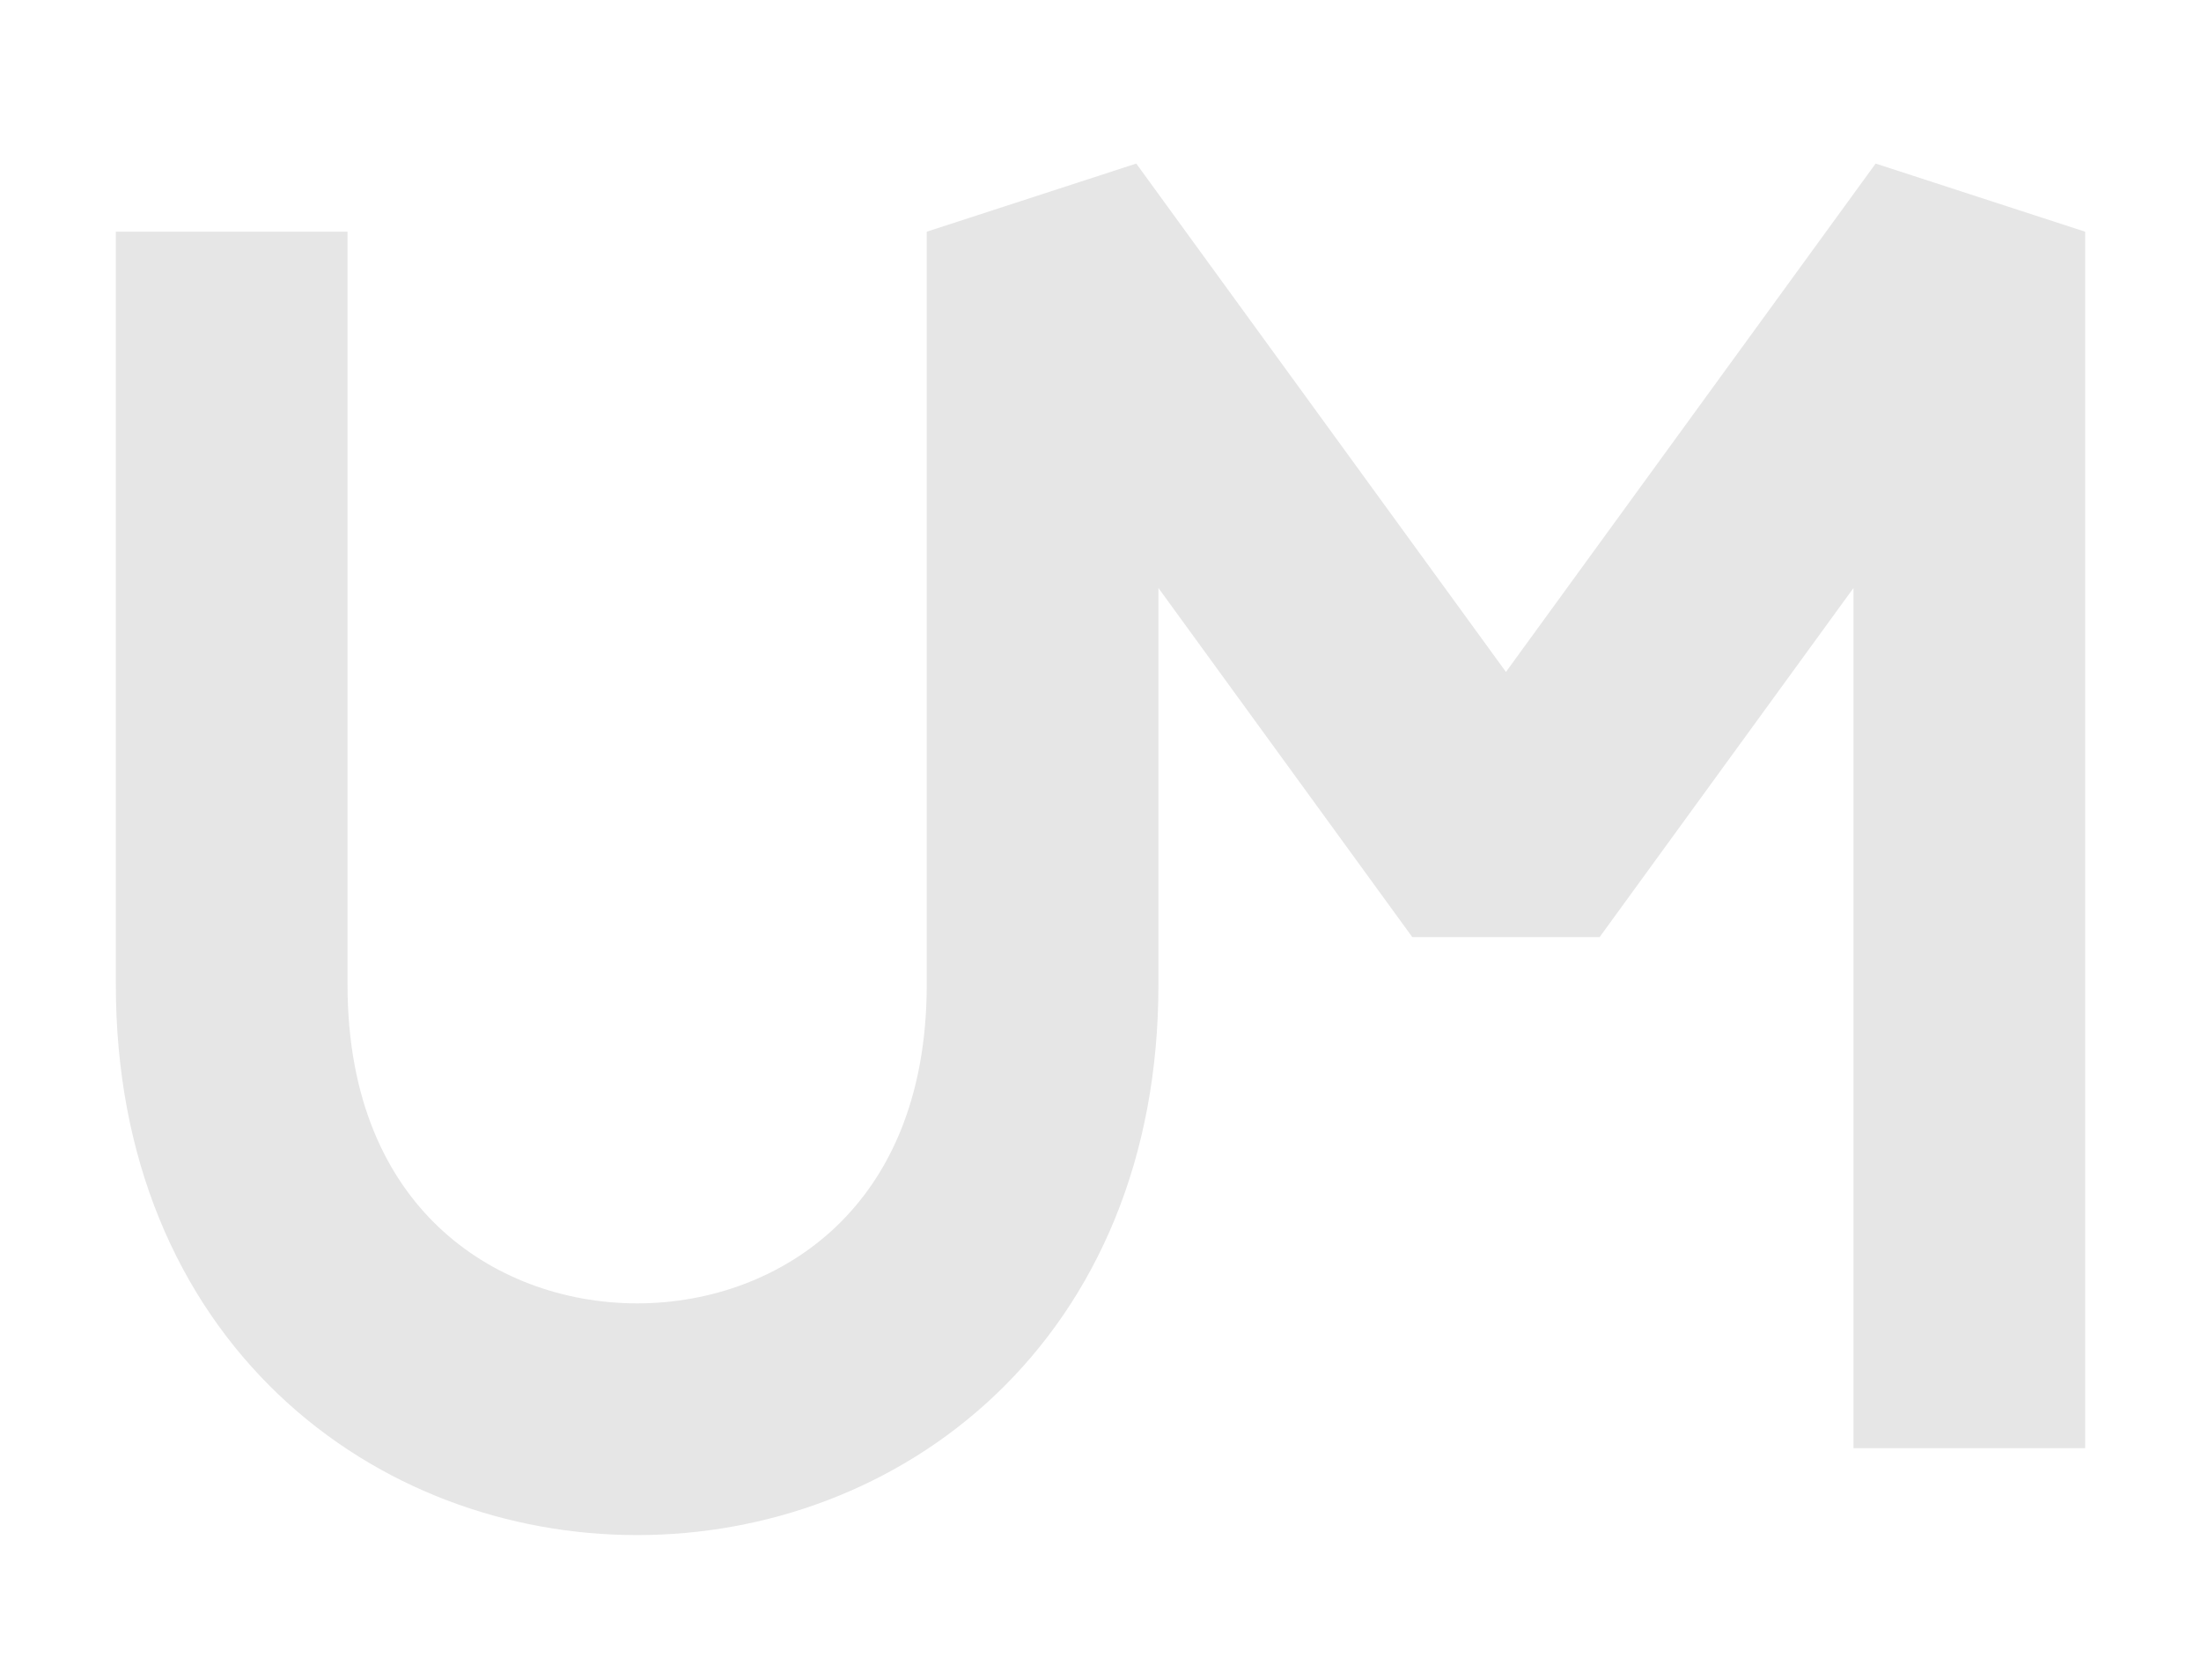
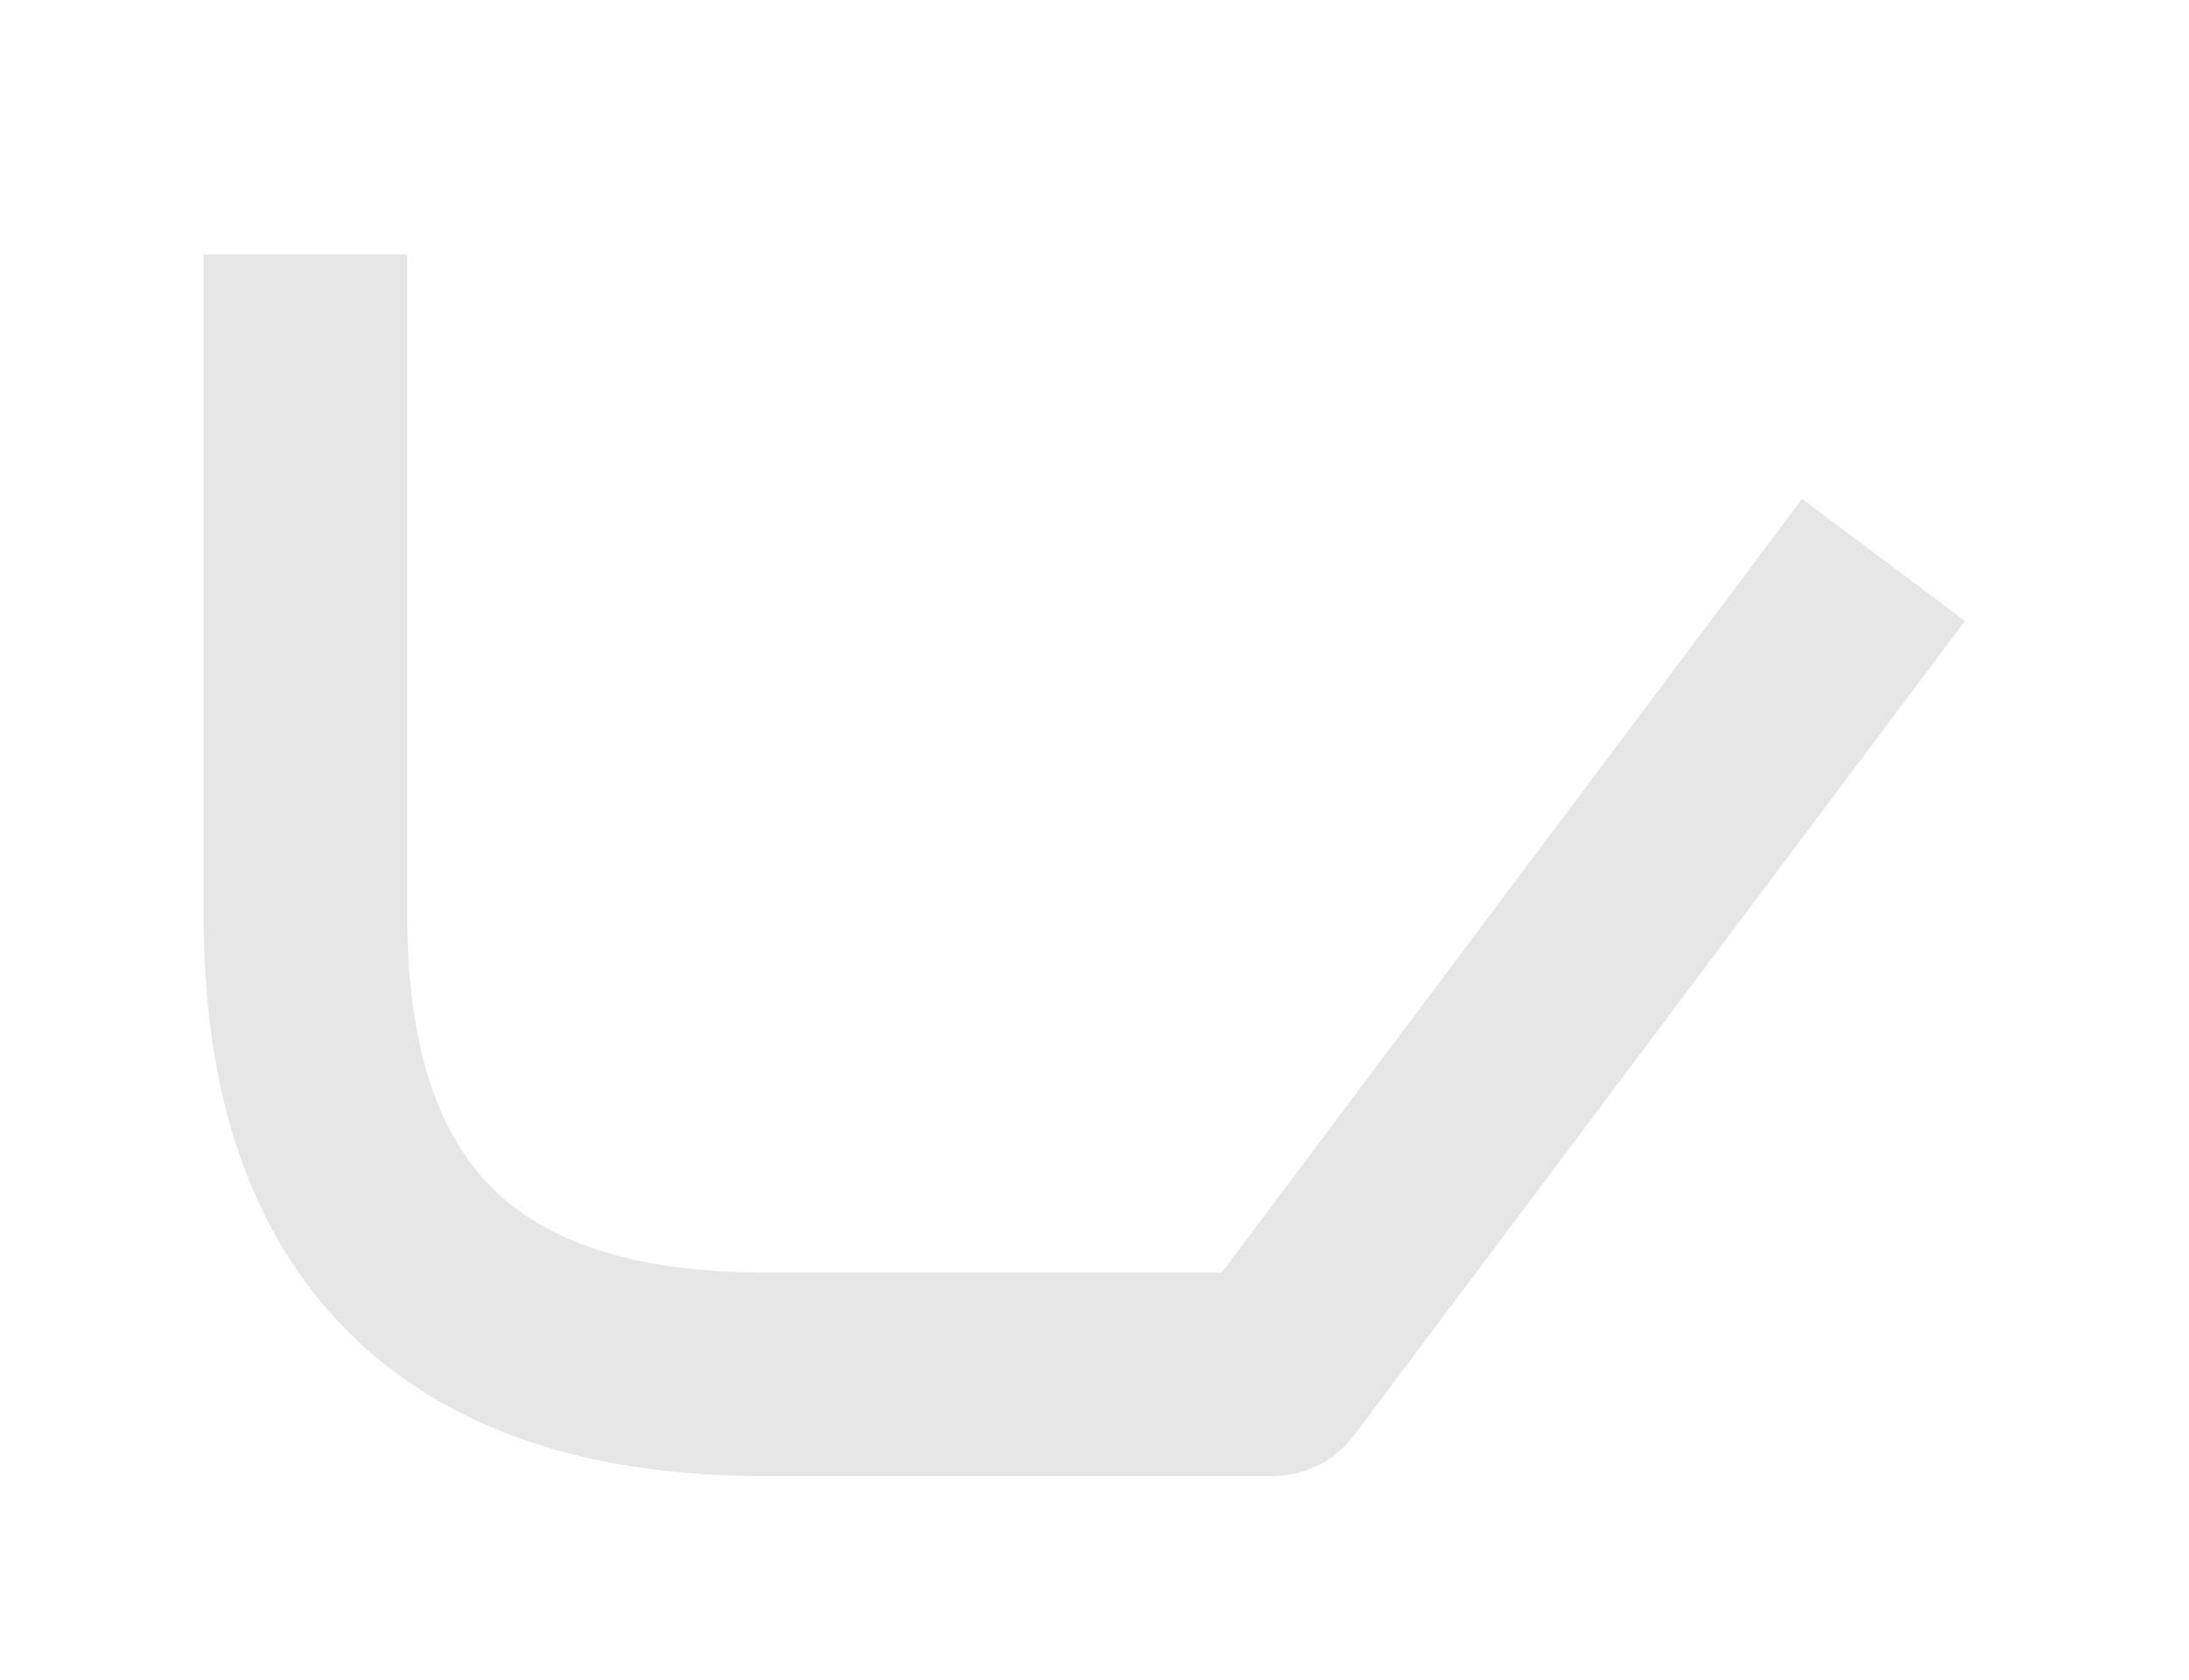
- <svg xmlns="http://www.w3.org/2000/svg" width="152" height="116" viewBox="0 0 152 116" role="img" aria-labelledby="title">
-   <path d="M16 16V68C16 108 72 108 72 68V16L104 60L136 16V100" fill="none" stroke="#E6E6E6" stroke-width="16" stroke-linejoin="bevel" />
+ <svg xmlns="http://www.w3.org/2000/svg" width="172" height="132" viewBox="0 0 172 132" role="img" aria-labelledby="title">
+   <path d="M24 20V72Q24 108 60 108H100L148 44" fill="none" stroke="#E6E6E6" stroke-width="16" stroke-linejoin="round" />
</svg>
